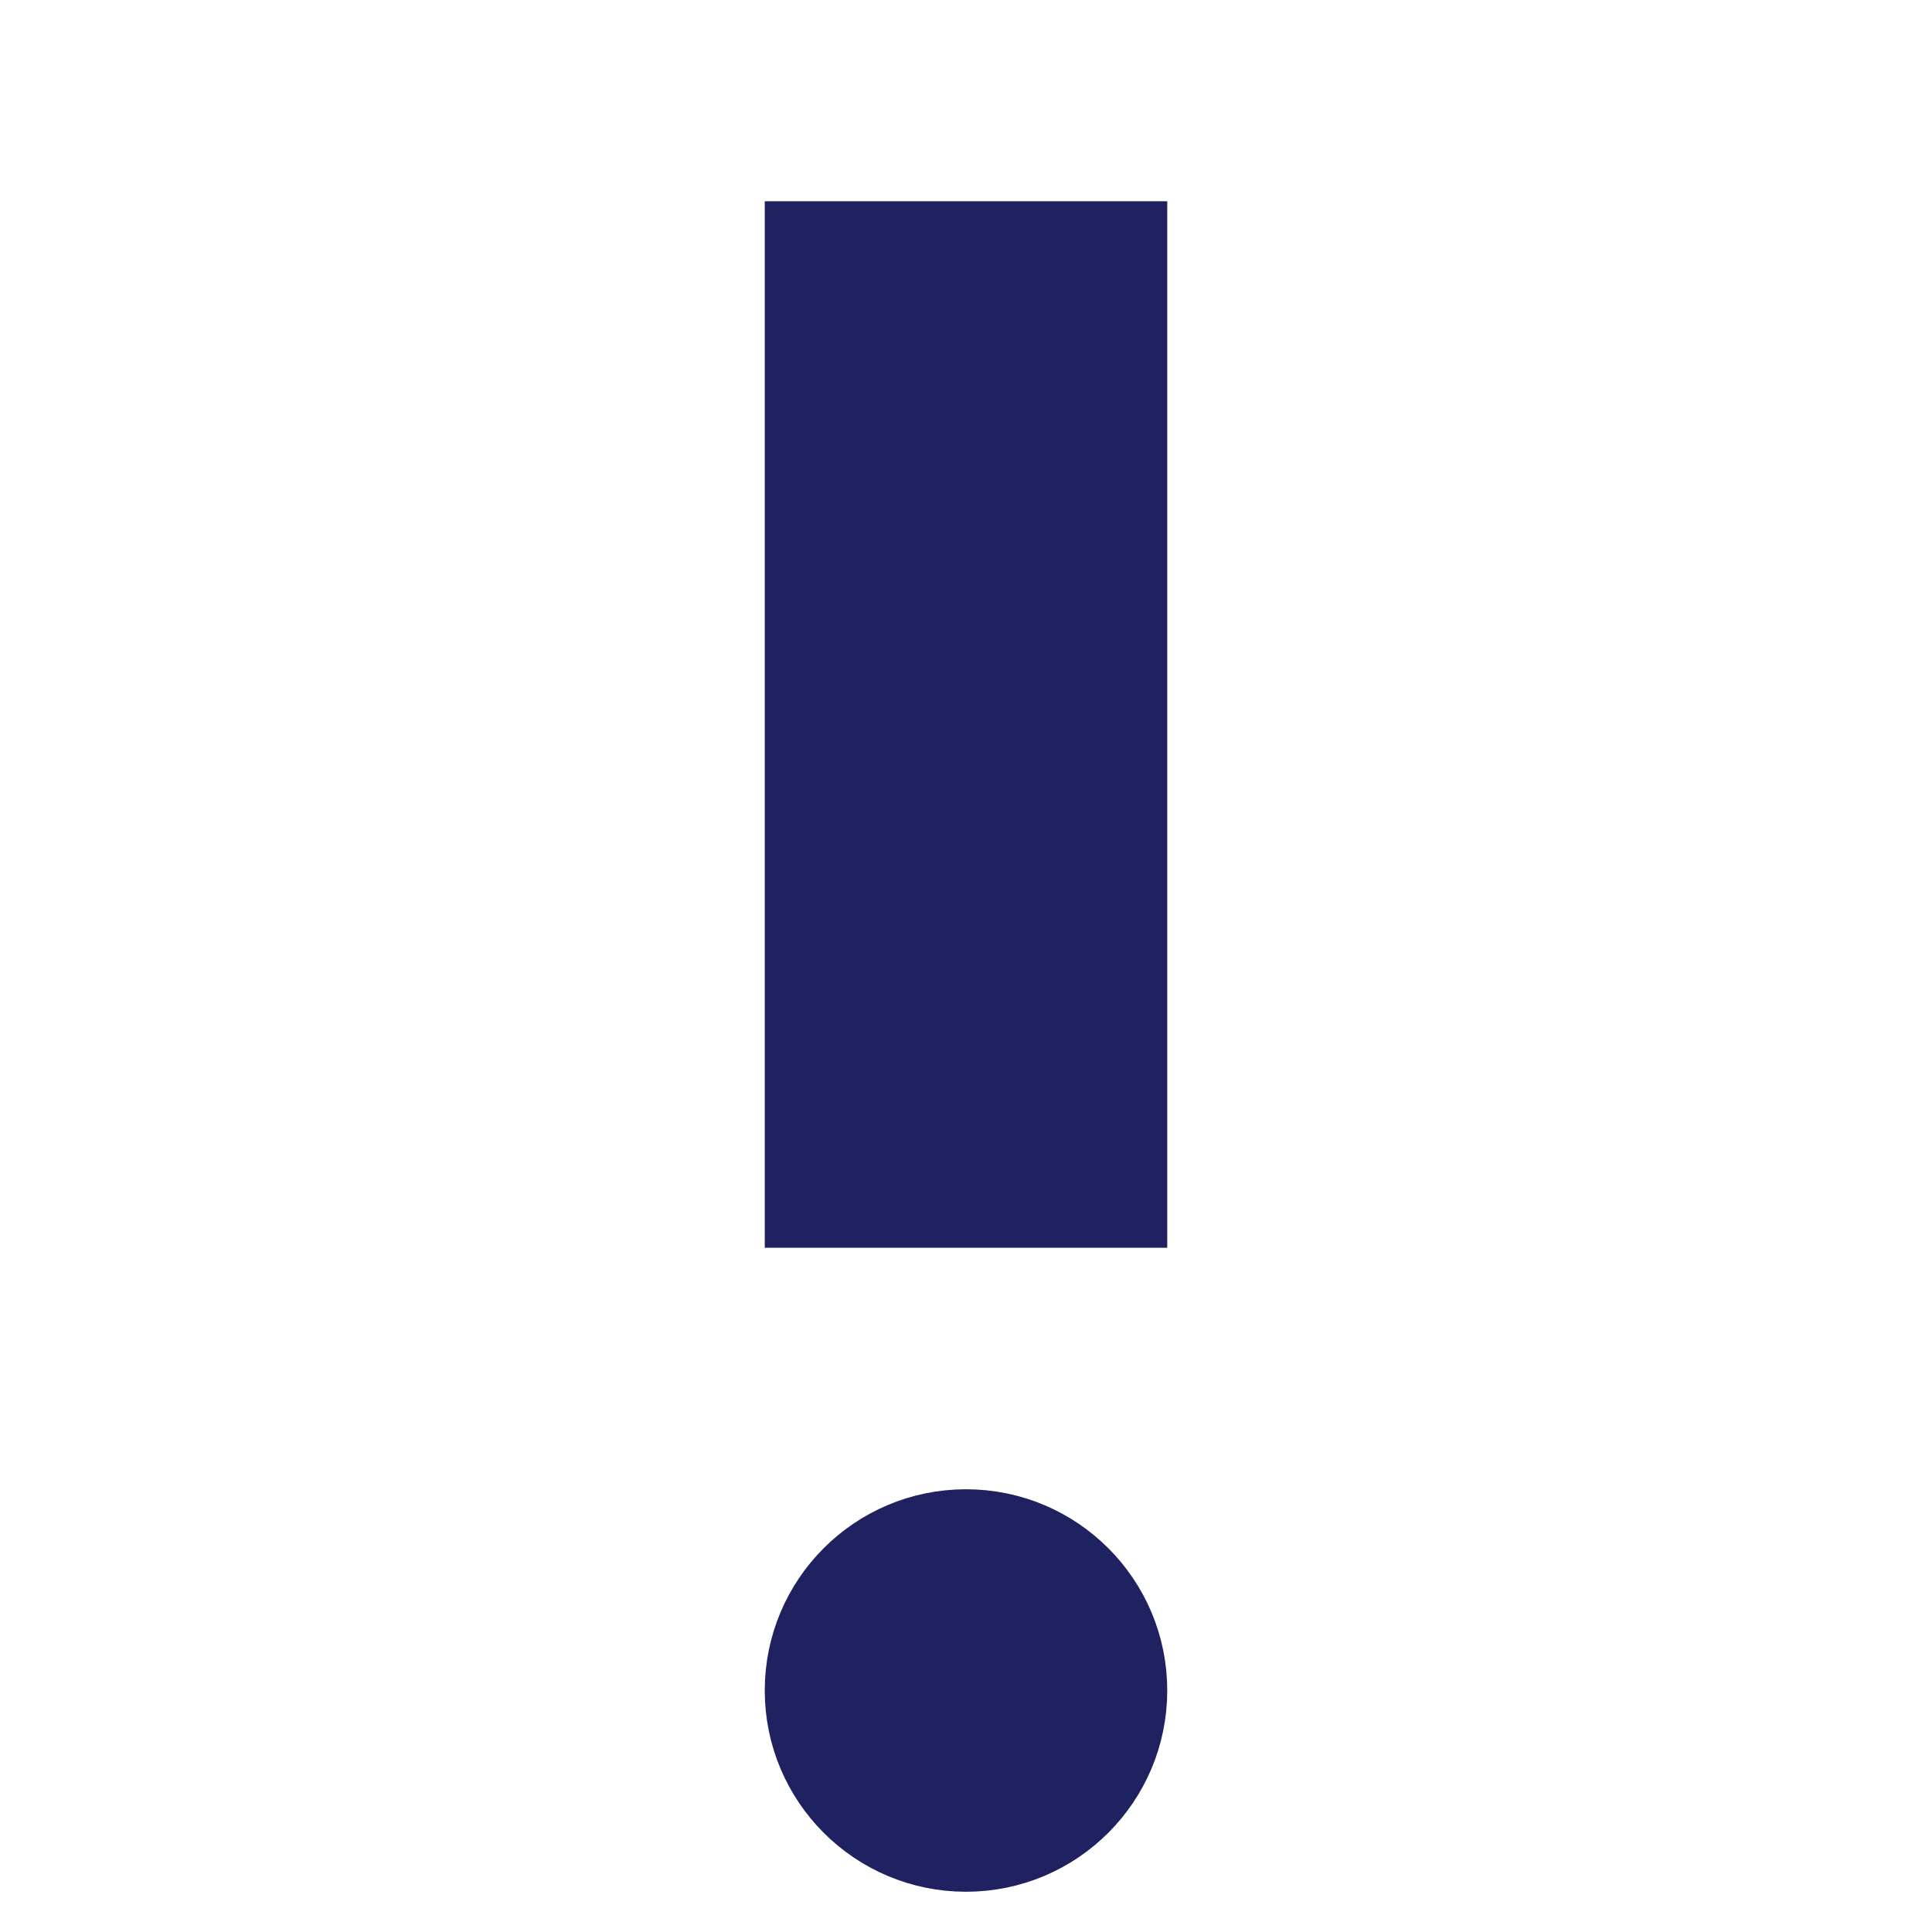
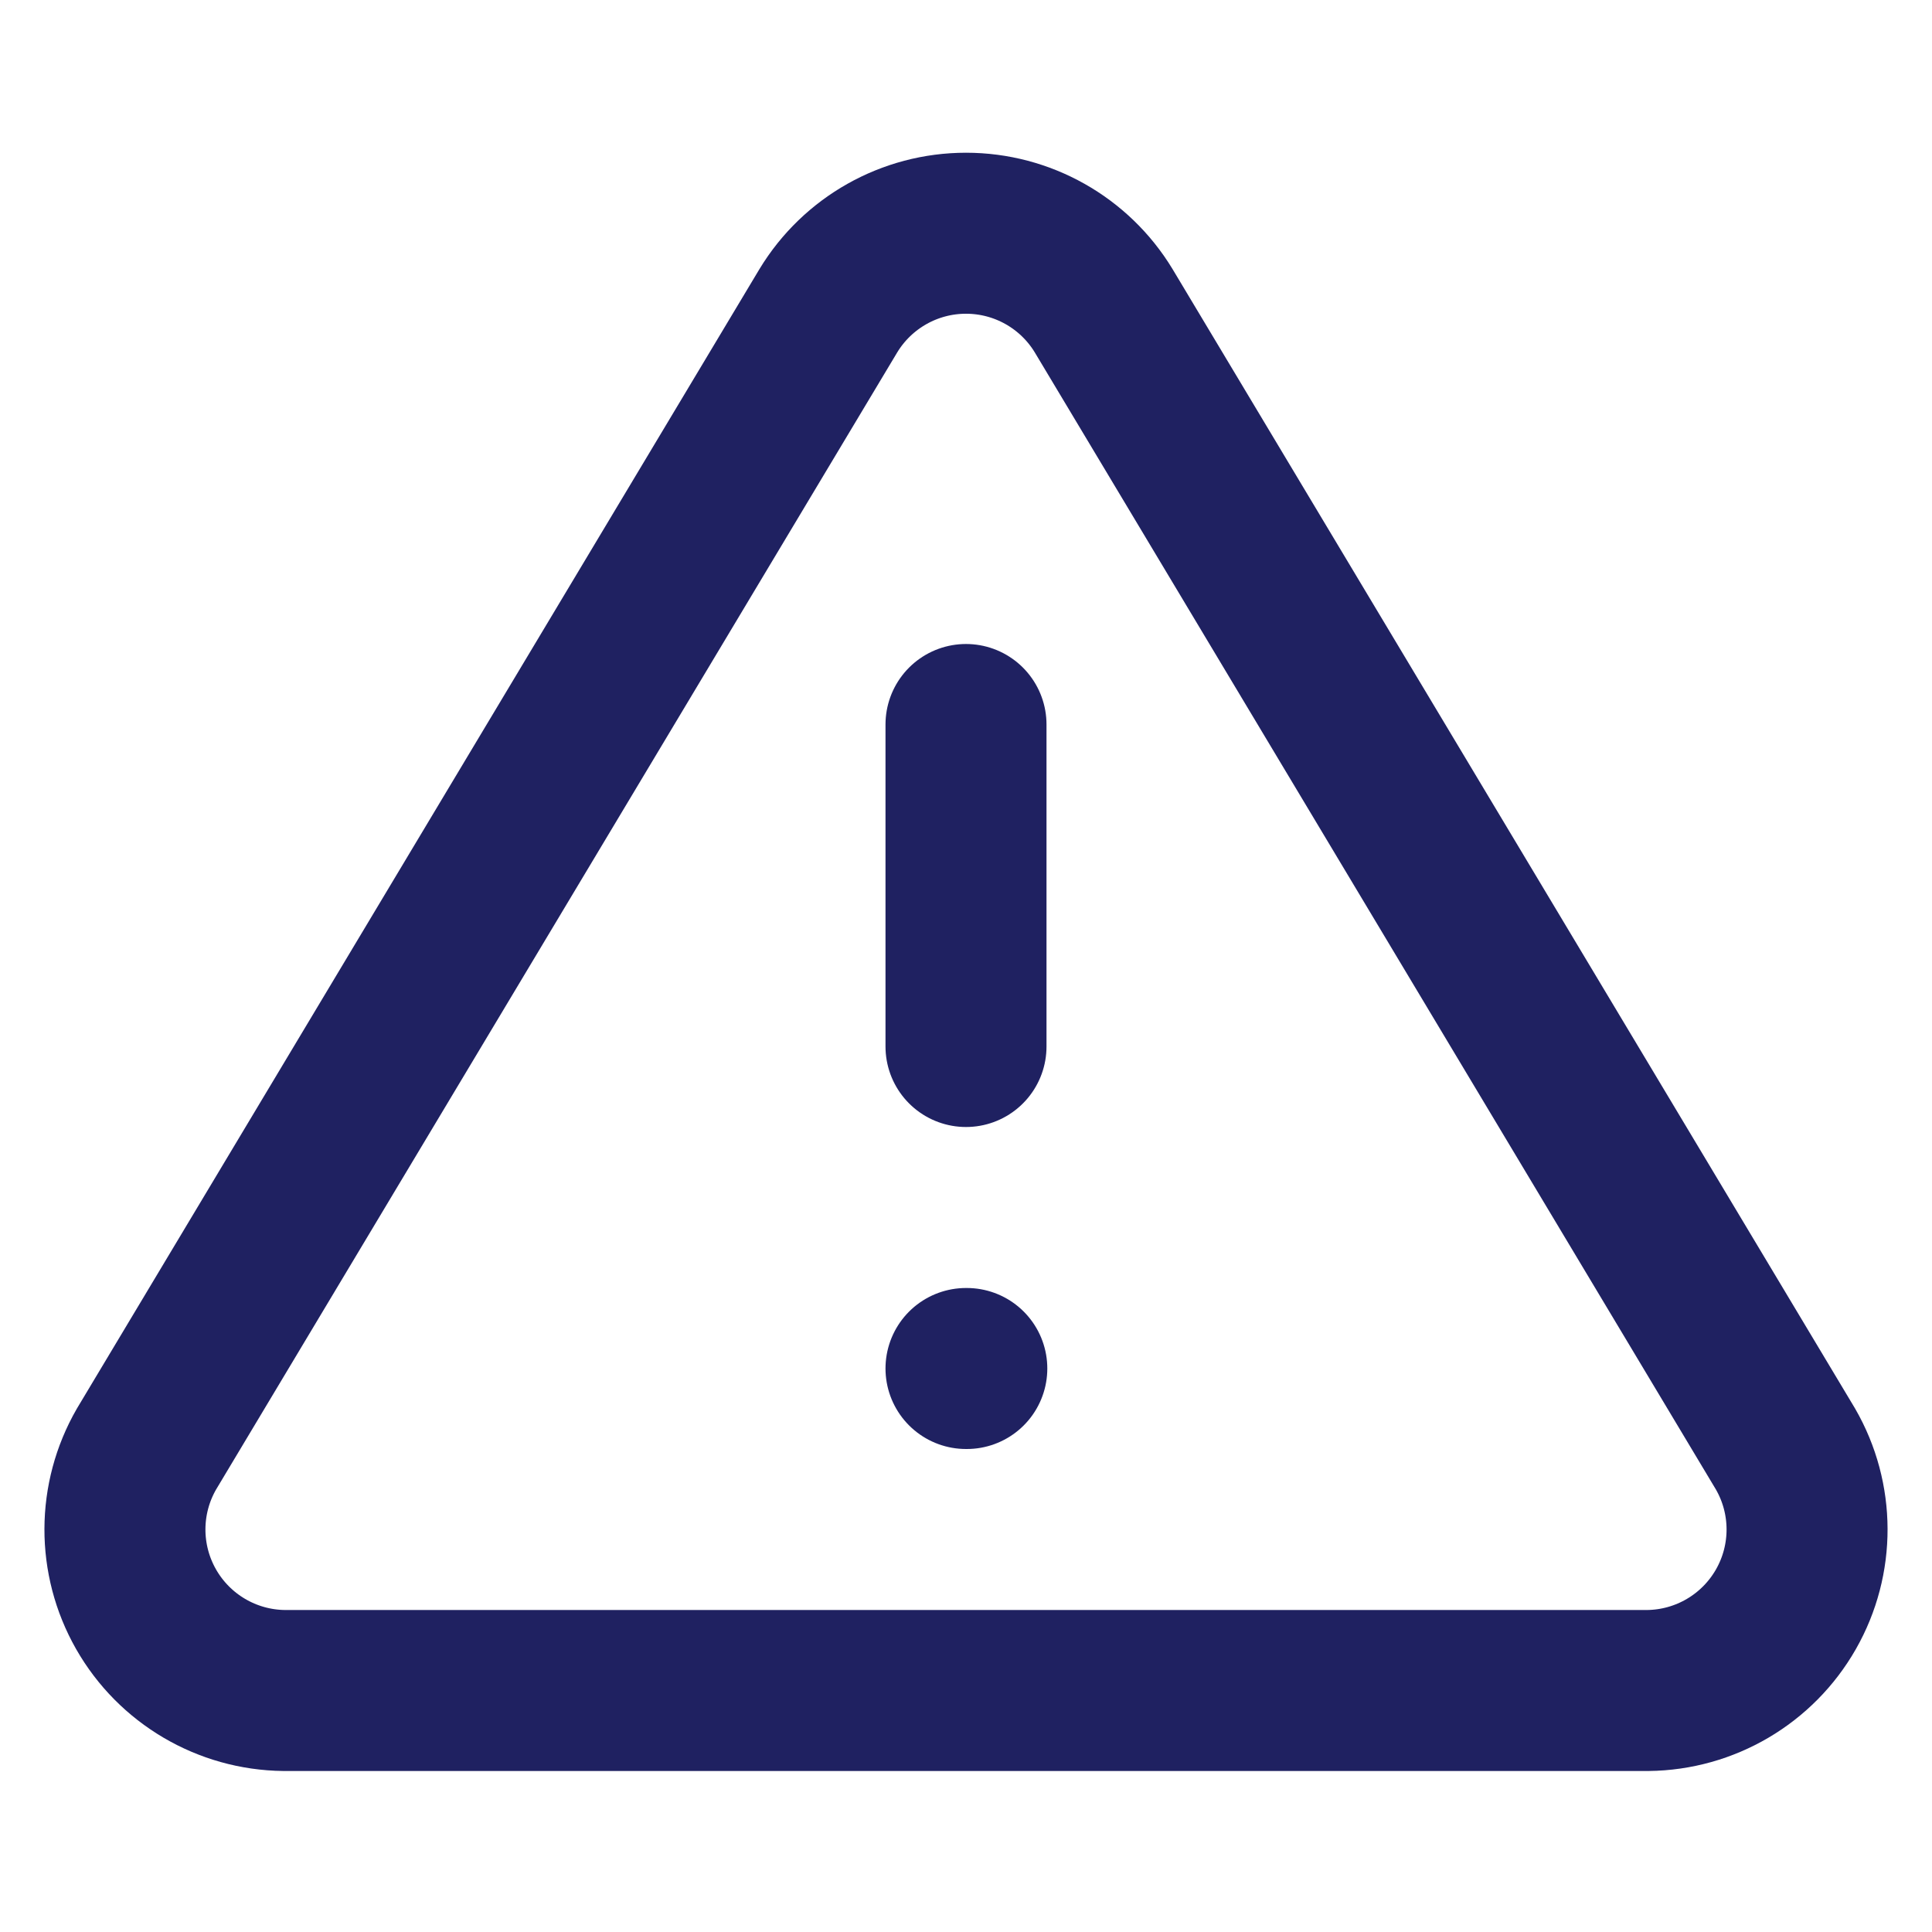
- <svg xmlns="http://www.w3.org/2000/svg" viewBox="0 0 24 24">
-   <path fill="none" d="M0 0h24v24H0V0z" />
-   <circle cx="12" cy="21" r="2" stroke="#1F2161" fill="#1F2161" />
-   <path d="M10 3h4v12h-4z" stroke="#1F2161" fill="#1F2161" />
+ <svg xmlns="http://www.w3.org/2000/svg" viewBox="0 0 24 24" fill="none" stroke="#1F2161" stroke-width="2" stroke-linecap="round" stroke-linejoin="round">
+   <path d="M10.29 3.86L1.82 18a2 2 0 0 0 1.71 3h16.94a2 2 0 0 0 1.71-3L13.71 3.86a2 2 0 0 0-3.42 0z" />
+   <line x1="12" y1="9" x2="12" y2="13" />
+   <line x1="12" y1="17" x2="12.01" y2="17" />
</svg>
